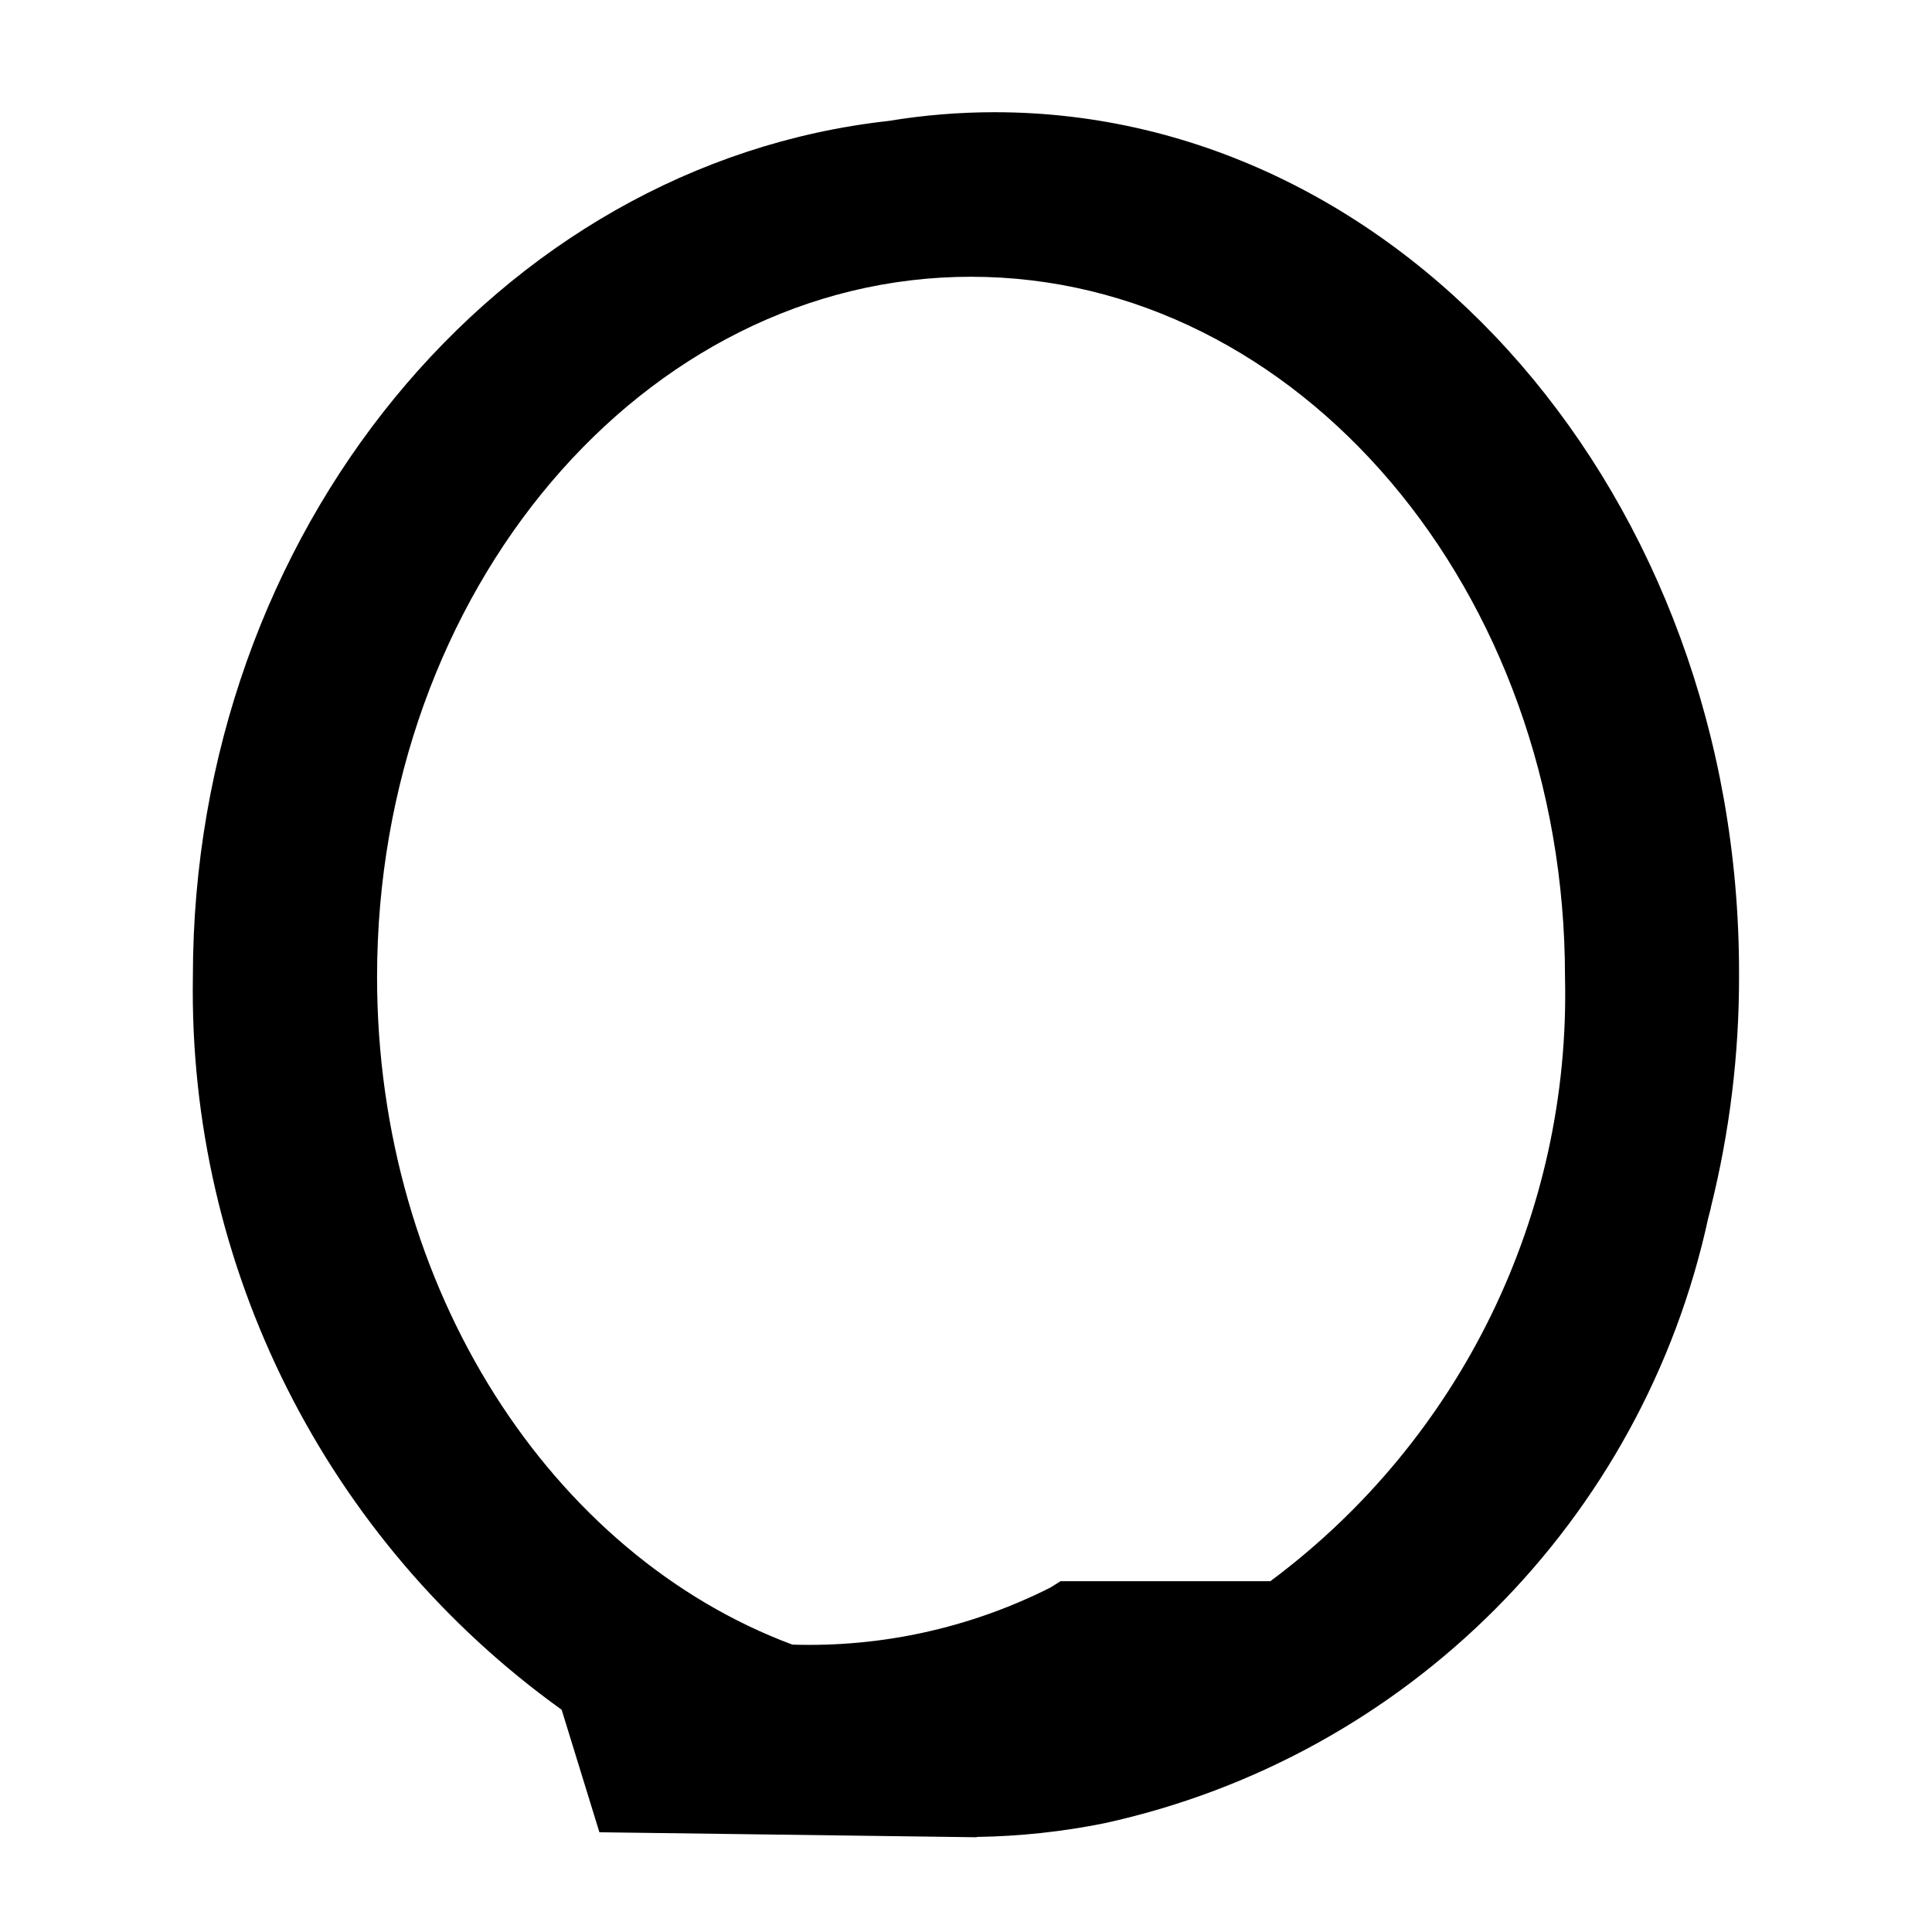
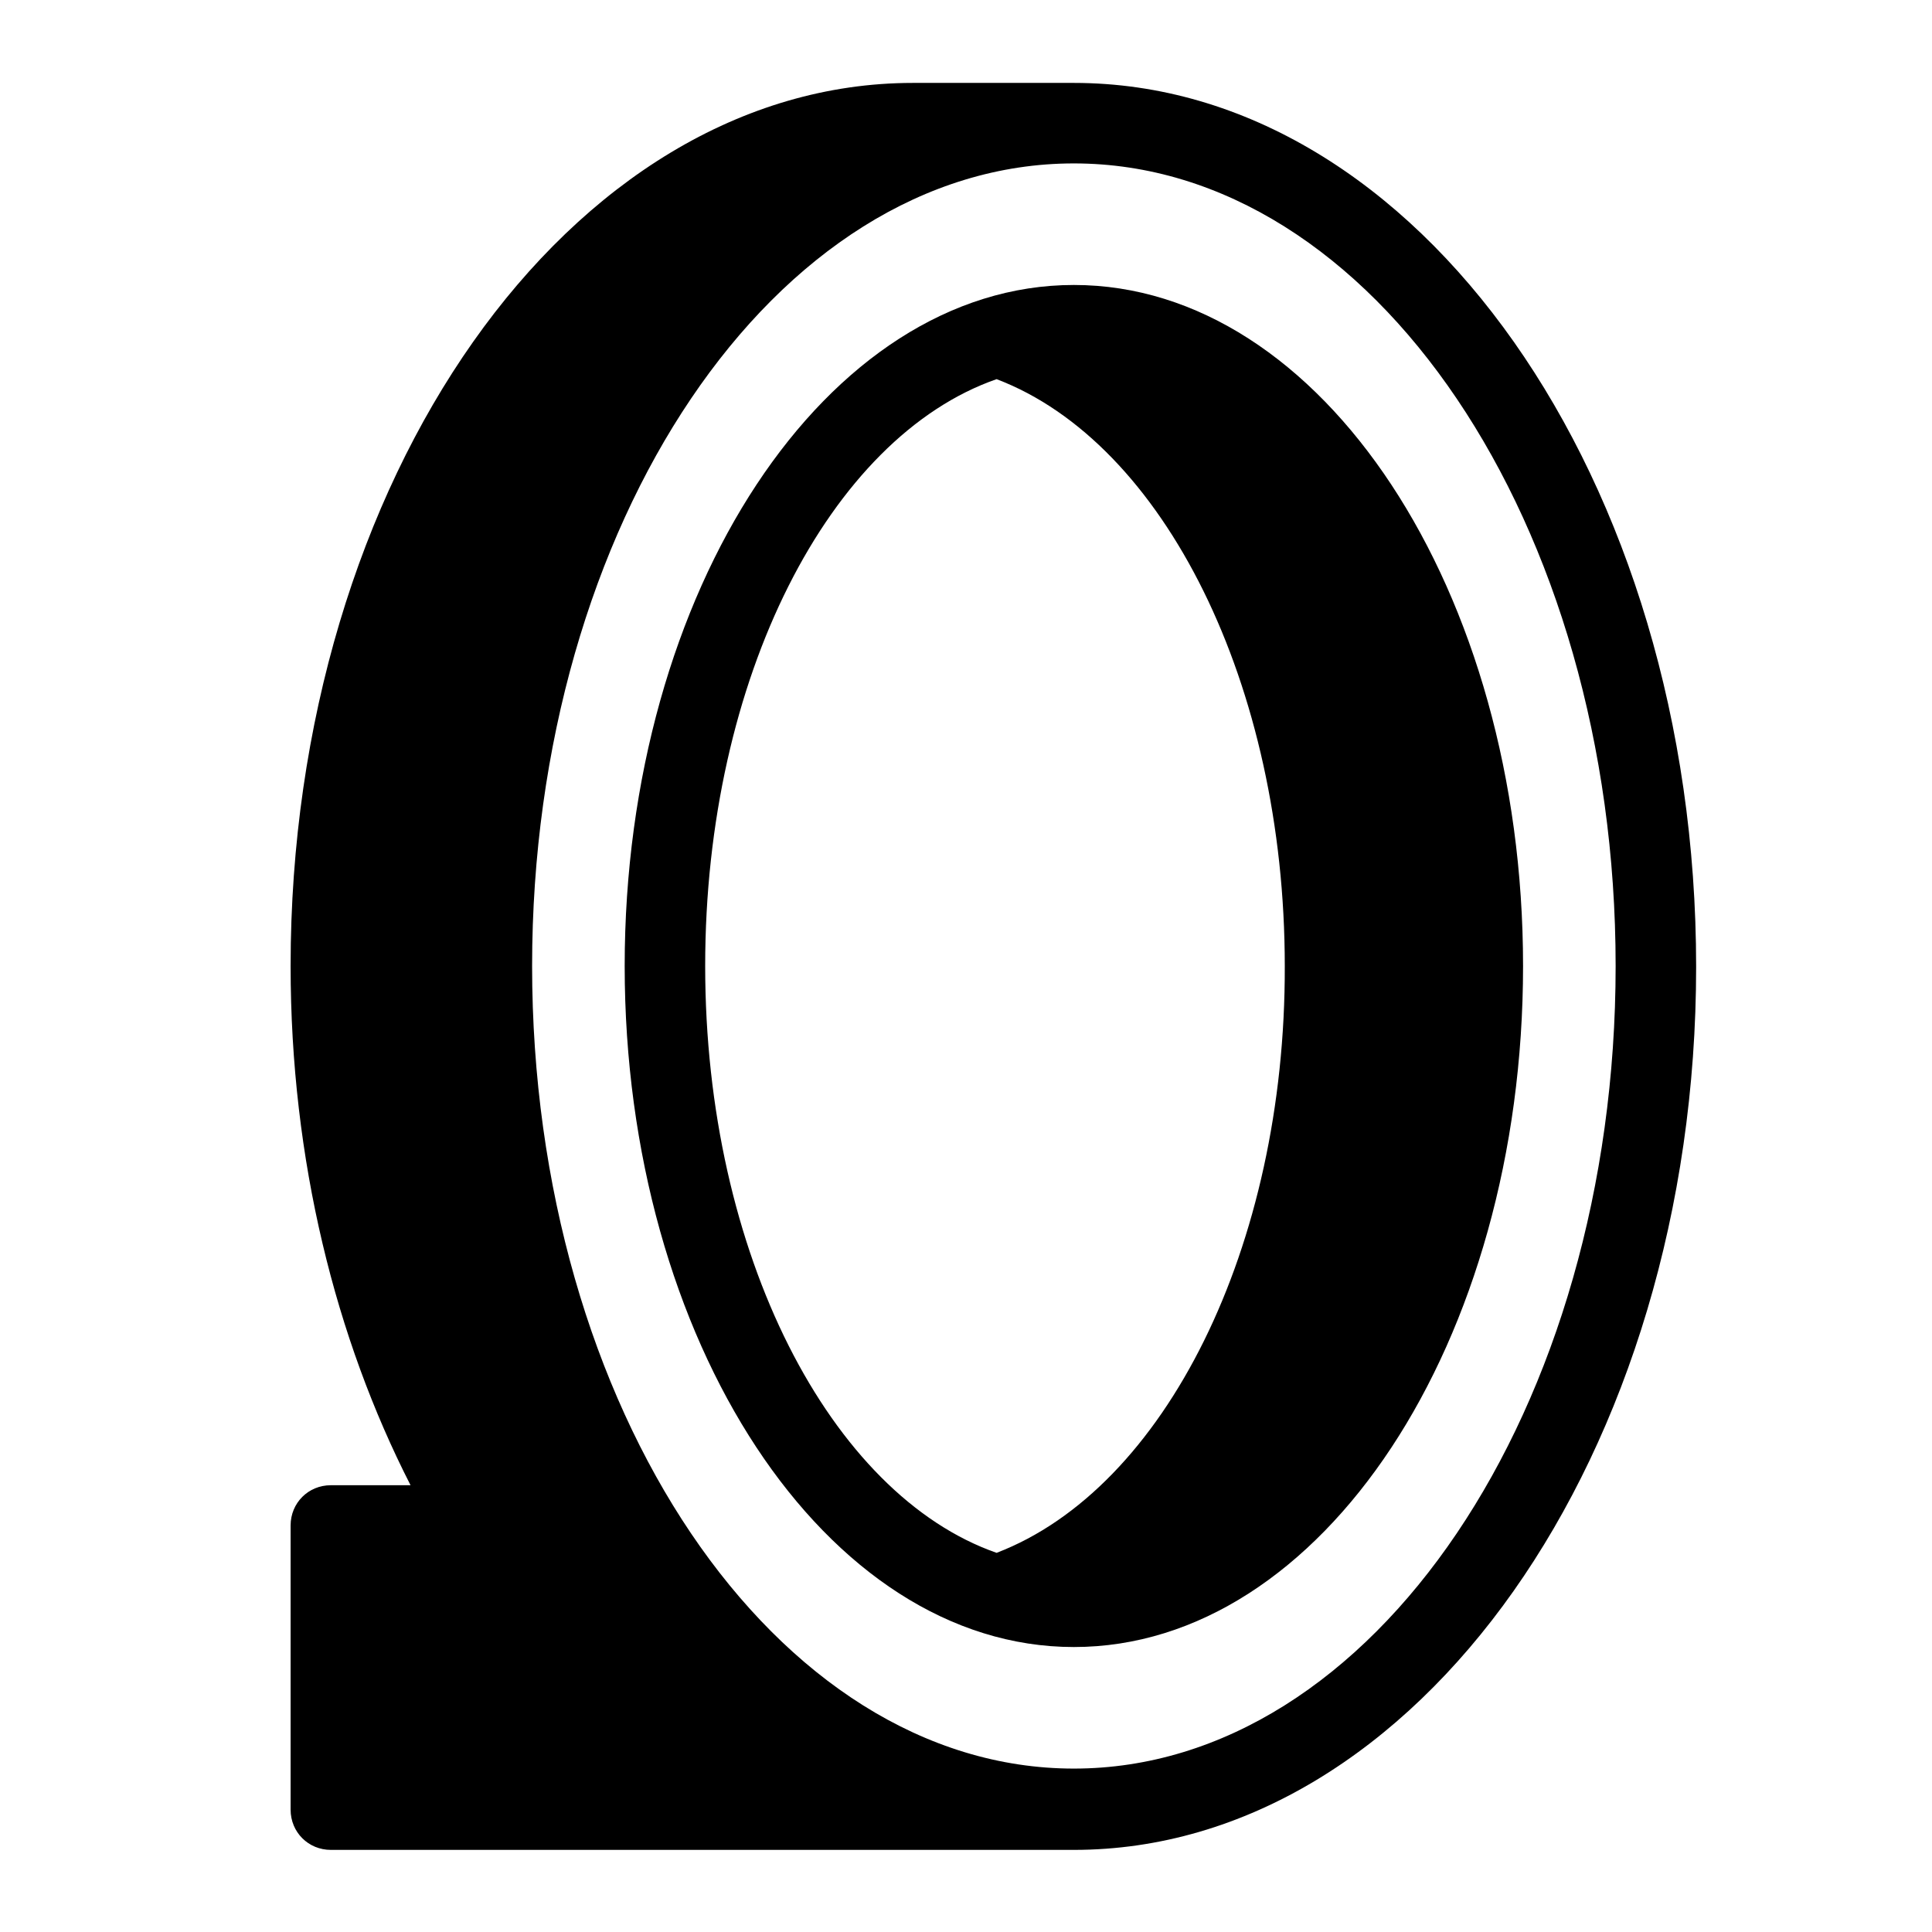
<svg xmlns="http://www.w3.org/2000/svg" viewBox="0 0 24 24" height="24px" width="24px">
-   <path d="M21.253,14.998a11.789,11.789,0,0,0,.35-2.863l-0-.027 0-.028c0-5.893-4.149-10.686-9.248-10.686a8.06,8.06,0,0,0-1.315.108c-4.847.537-8.644,5.101-8.644,10.633A10.994,10.994,0,0,0,6.977,21.239l.469,1.522,4.684.062.007-.004a8.671,8.671,0,0,0,1.582-.17,9.826,9.826,0,0,0,7.501-7.517q.017-.064.033-.128Zm-1.812-2.863A9.083,9.083,0,0,1,15.781,19.642H13.175l-.128.08a6.651,6.651,0,0,1-3.204.708C6.856,19.316,4.684,16.019,4.684,12.135c0-4.795,3.31-8.697,7.378-8.697S19.441,7.339,19.441,12.135Z" />
+   <path d="M13.34,1.03h-2C7.08,1.03,3.61,5.95,3.61,12c0,2.41,0.56,4.63,1.49,6.45H4.11c-0.28,0-0.5,0.22-0.5,0.5v3.53 c0,0.28,0.22,0.5,0.5,0.5h9.23c4.26,0,7.73-4.92,7.73-10.97C21.07,5.95,17.61,1.03,13.34,1.03z M13.34,21.97 c-3.71,0-6.73-4.47-6.73-9.97s3.02-9.97,6.73-9.97c3.71,0,6.73,4.47,6.73,9.97S17.05,21.97,13.34,21.97z M13.34,3.54c-3.07,0-5.58,3.79-5.58,8.46c0,4.66,2.5,8.46,5.58,8.46s5.58-3.79,5.58-8.46 C18.92,7.34,16.42,3.54,13.34,3.54z M12.38,19.29c-2.06-0.72-3.62-3.71-3.62-7.29c0-3.58,1.55-6.57,3.62-7.29 c2.08,0.79,3.58,3.8,3.58,7.29C15.97,15.49,14.47,18.49,12.38,19.29z" />
</svg>
